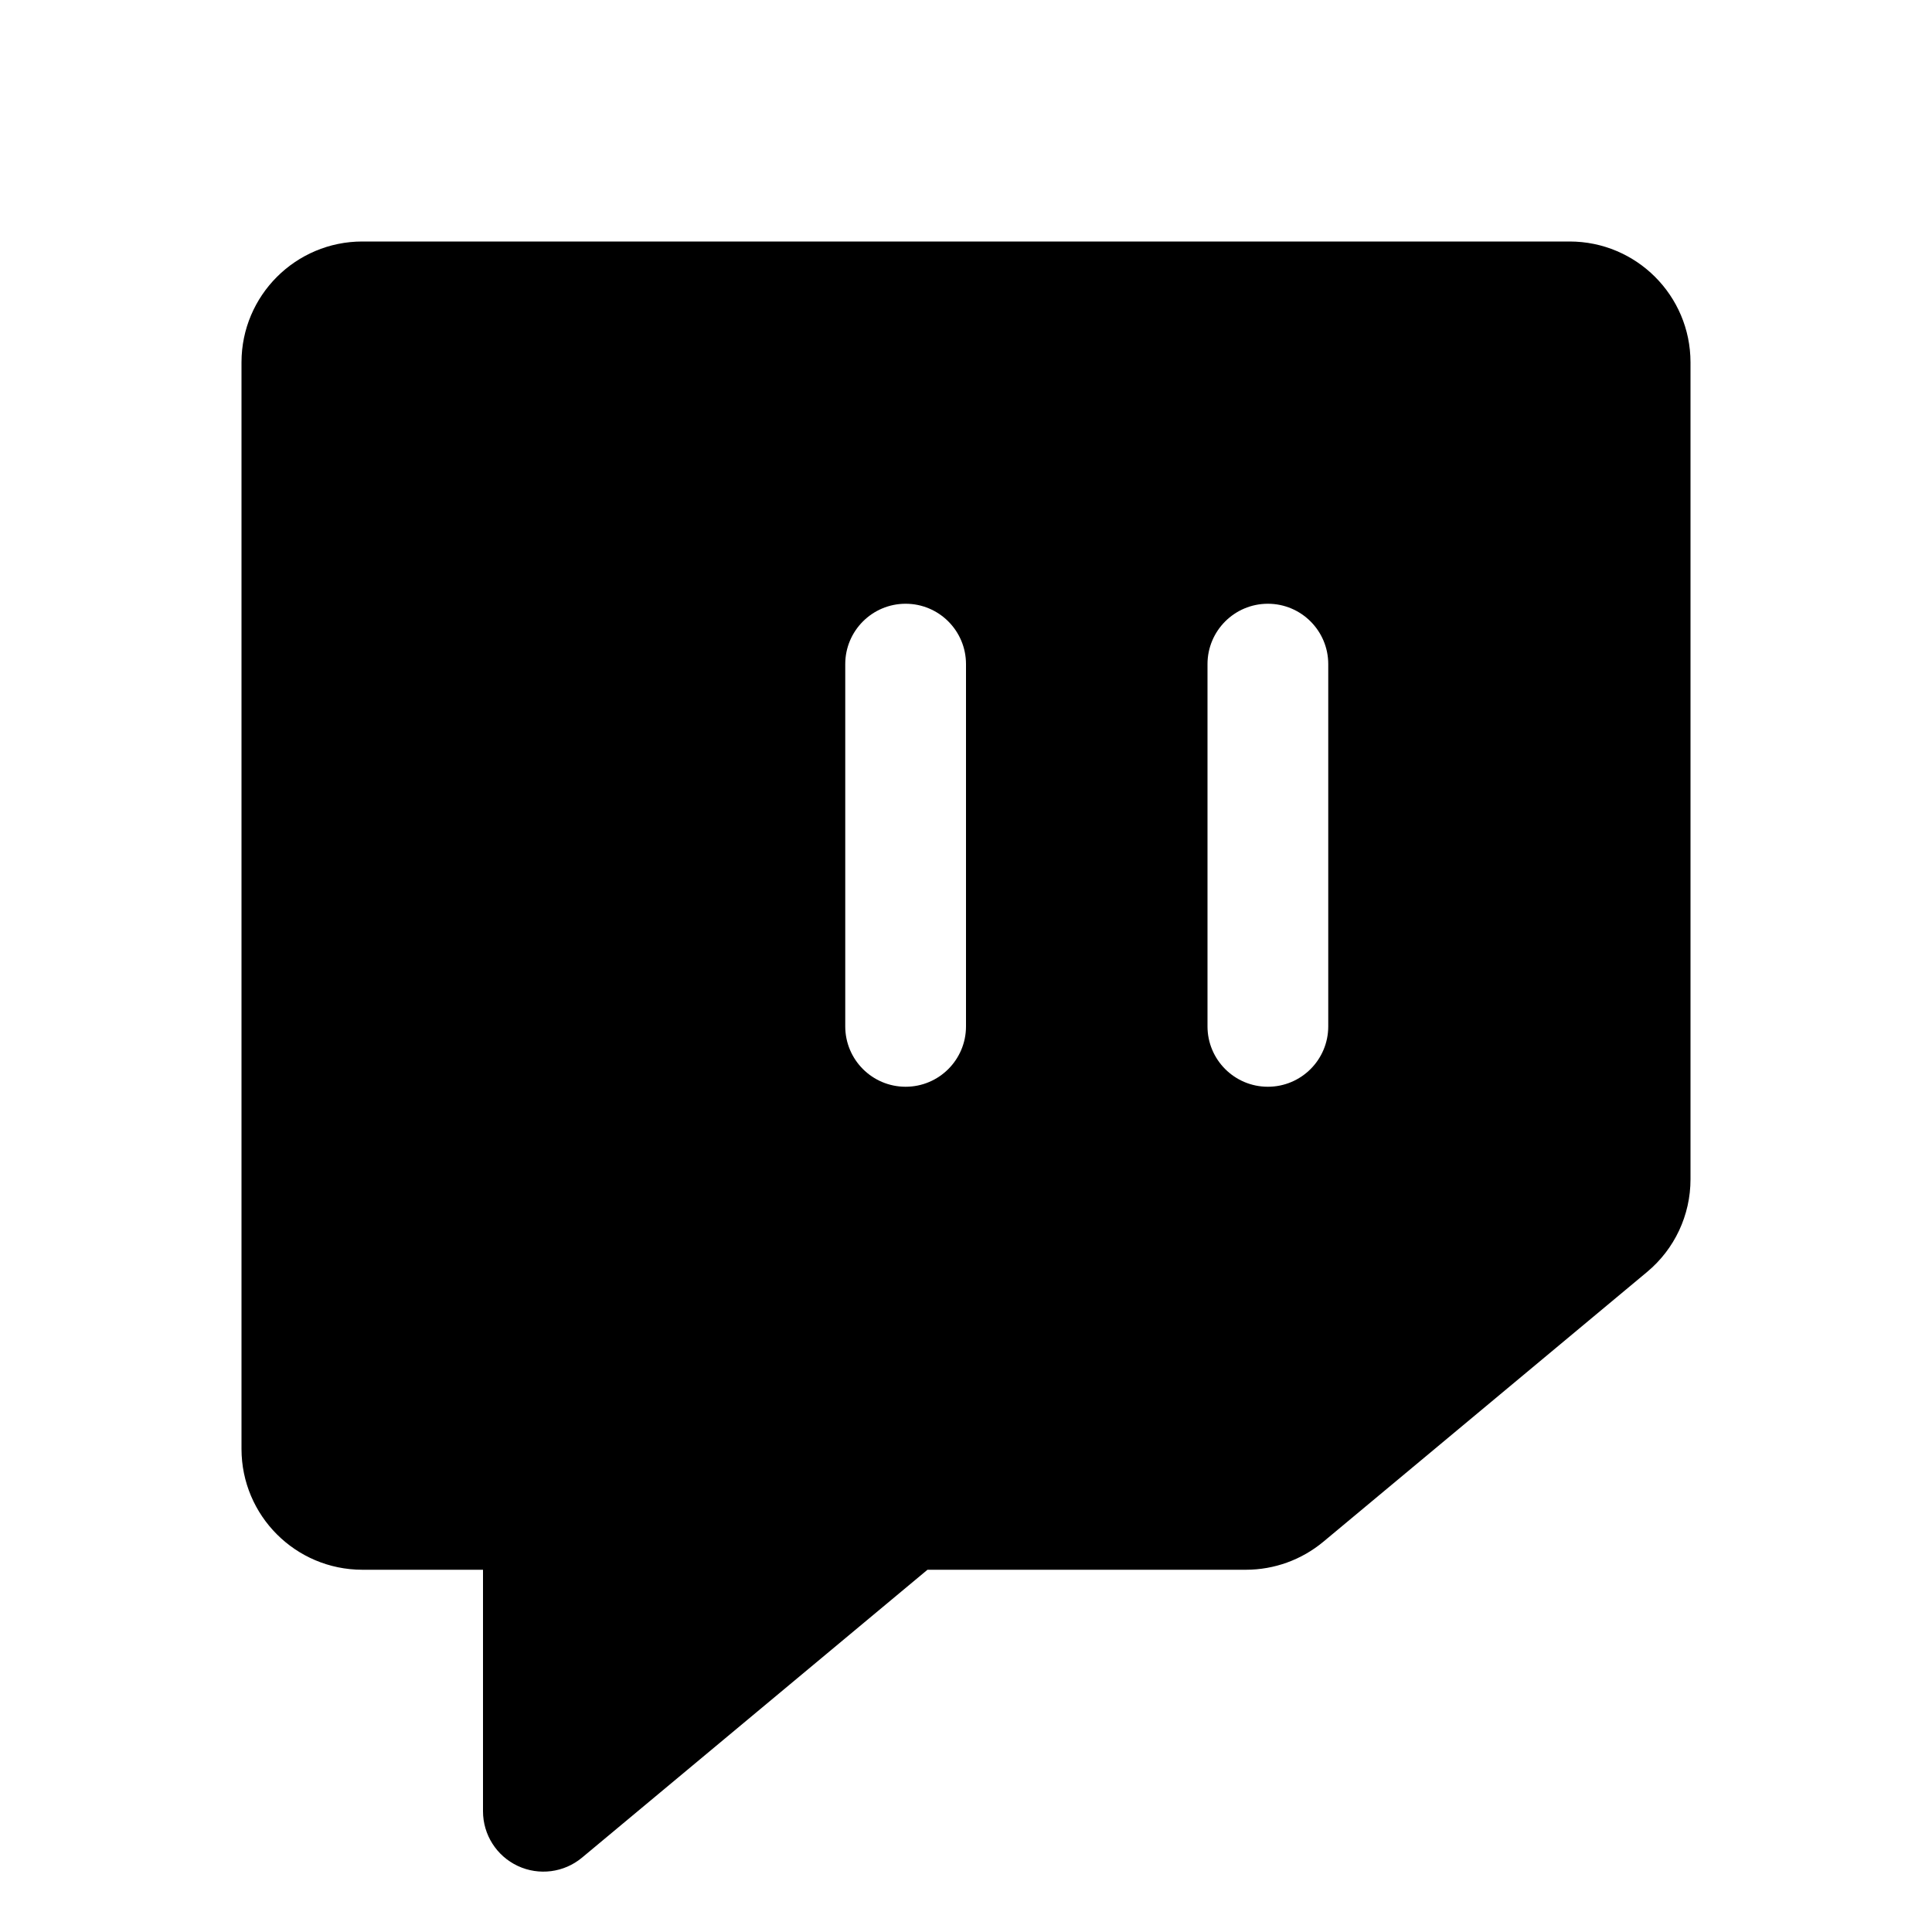
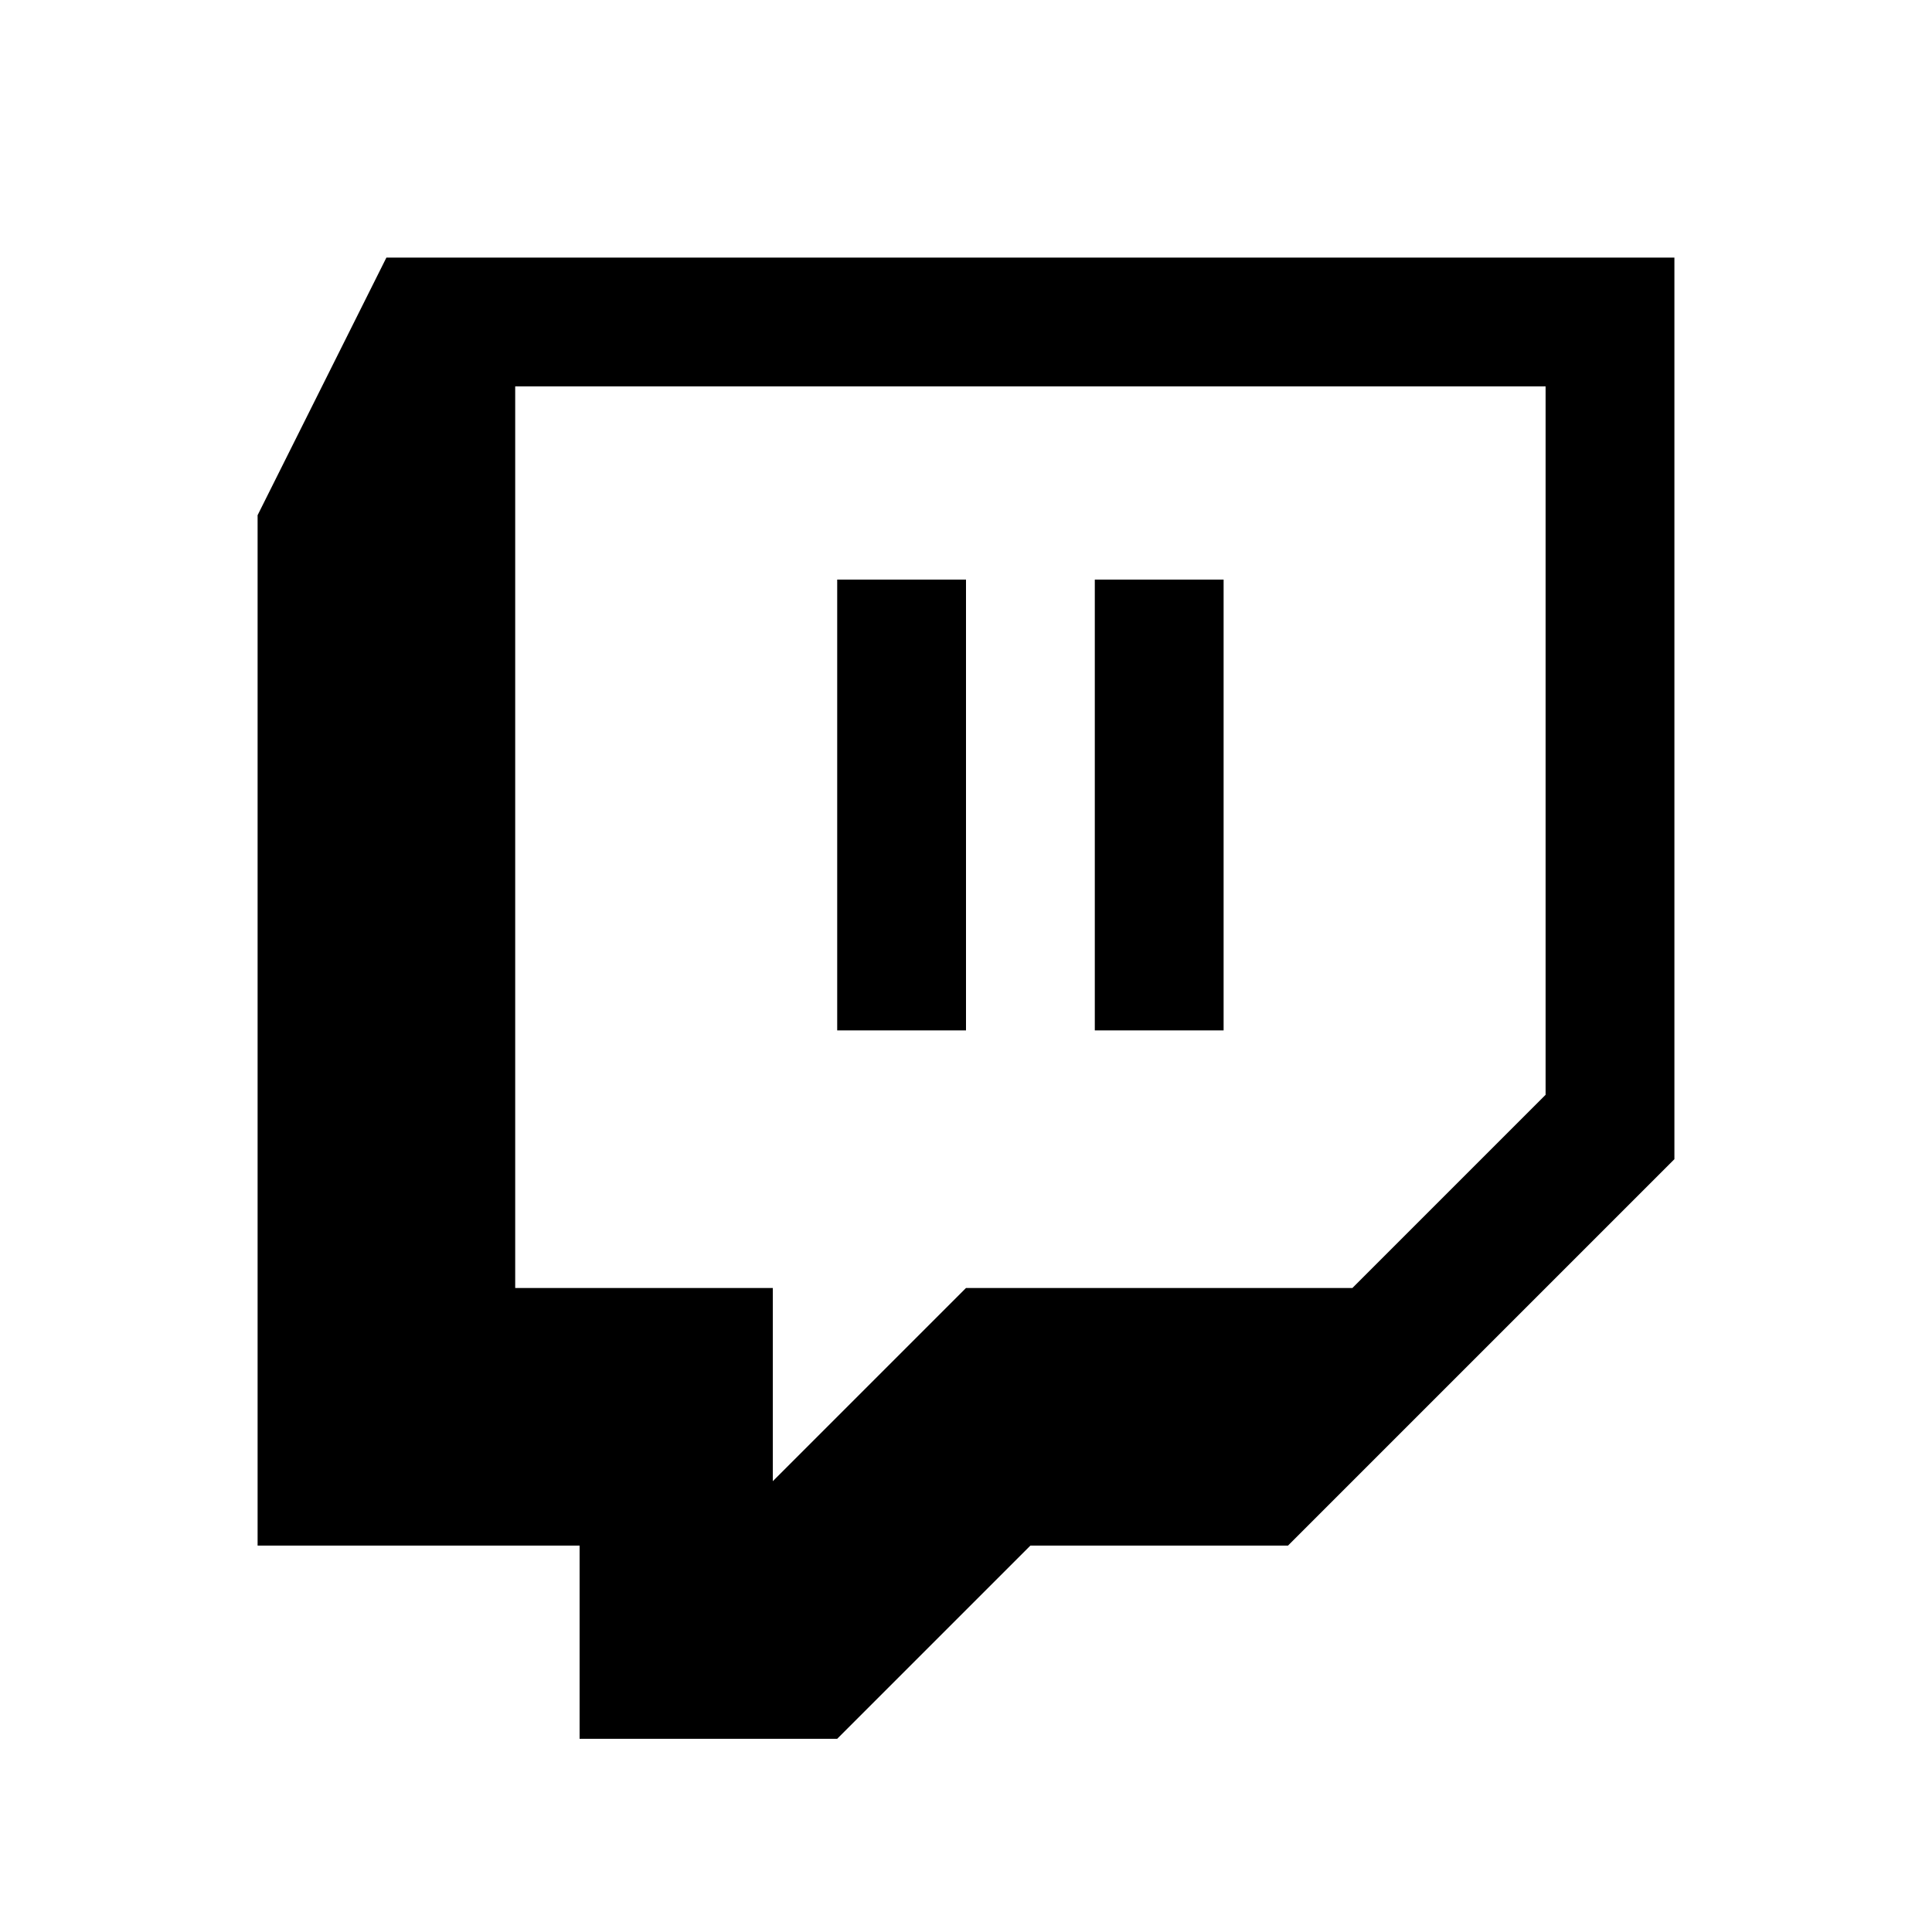
- <svg xmlns="http://www.w3.org/2000/svg" fill="#000000" width="800px" height="800px" viewBox="0 0 256 256" id="Flat">
-   <path d="M208,32H48A16.018,16.018,0,0,0,32,48V192a16.018,16.018,0,0,0,16,16H64v32a7.999,7.999,0,0,0,13.121,6.146L122.896,208h42.207a16.03,16.03,0,0,0,10.243-3.709l42.896-35.746A15.958,15.958,0,0,0,224,156.253V48A16.018,16.018,0,0,0,208,32ZM128,136a8,8,0,0,1-16,0V88a8,8,0,0,1,16,0Zm48,0a8,8,0,0,1-16,0V88a8,8,0,0,1,16,0Z" />
+ <svg xmlns="http://www.w3.org/2000/svg" x="0px" y="0px" width="100" height="100" viewBox="0 0 30 30">
+   <path d="M 6 4 L 4 8 L 4 24 L 9 24 L 9 27 L 13 27 L 16 24 L 20 24 L 26 18 L 26 4 L 6 4 z M 8 6 L 24 6 L 24 17 L 21 20 L 15 20 L 12 23 L 12 20 L 8 20 L 8 6 z M 13 9 L 13 16 L 15 16 L 15 9 L 13 9 z M 17 9 L 17 16 L 19 16 L 19 9 L 17 9 z" />
</svg>
